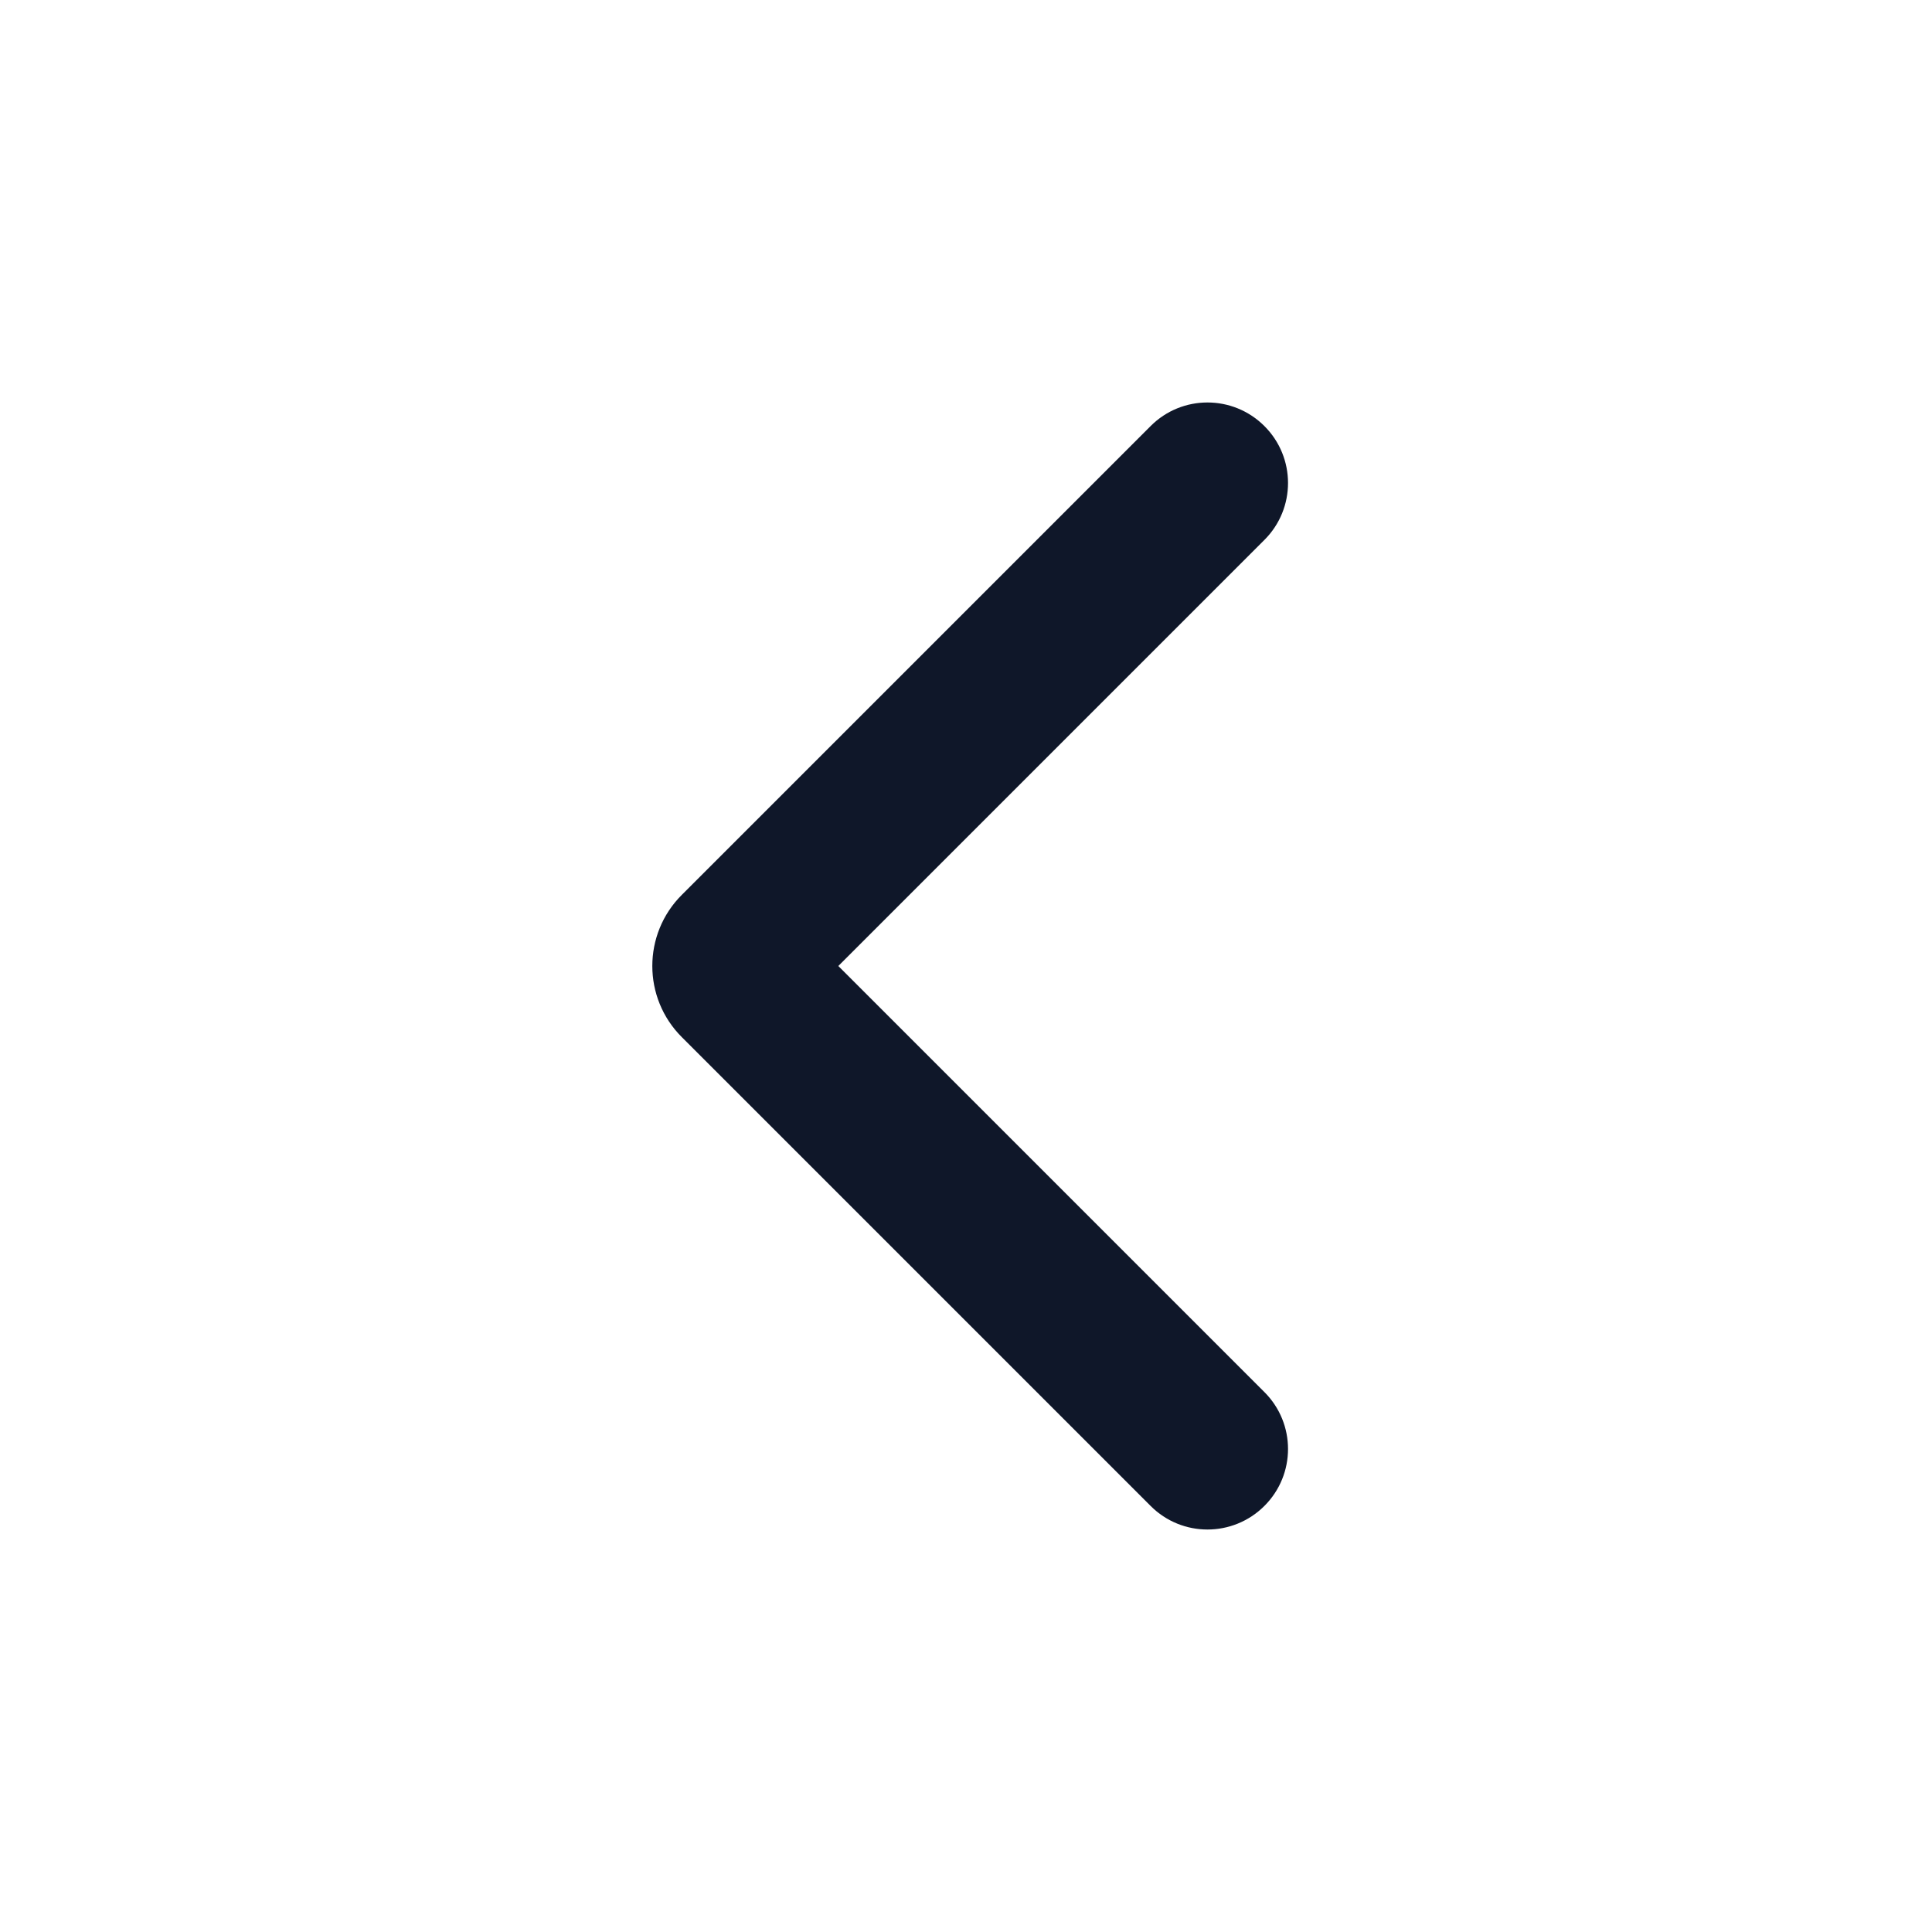
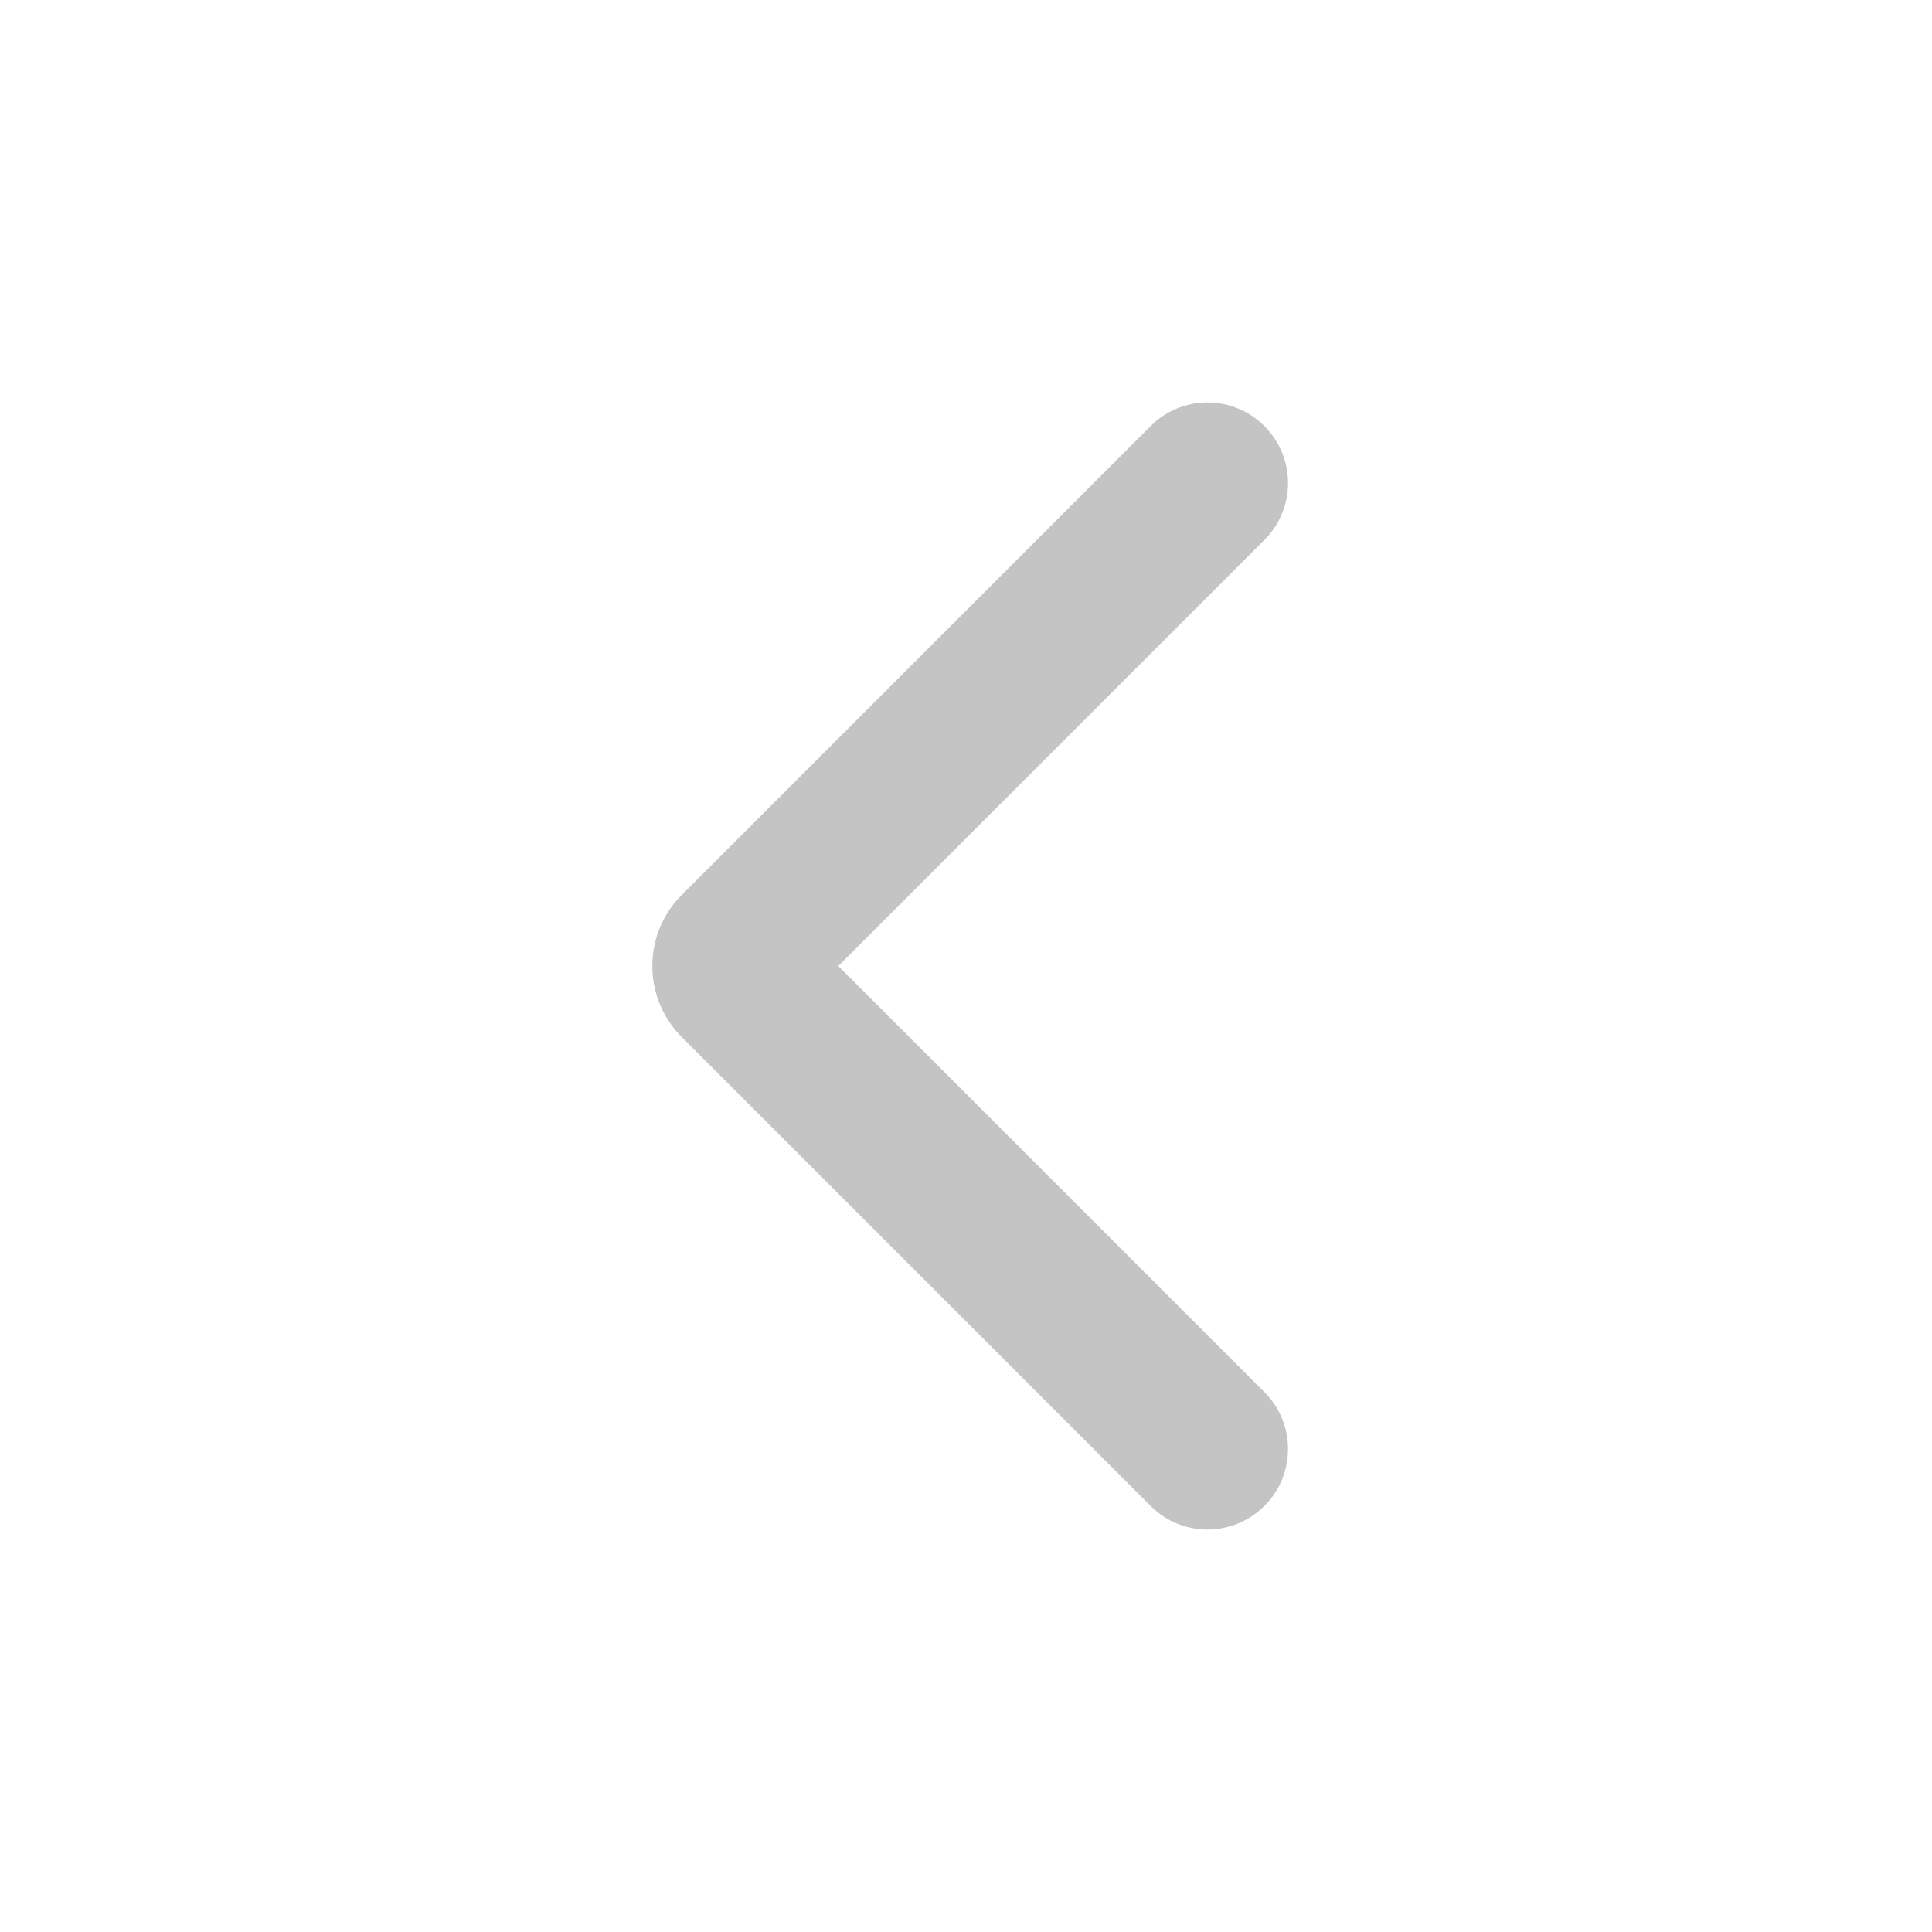
<svg xmlns="http://www.w3.org/2000/svg" width="800px" height="800px" viewBox="0 0 24 24" fill="none">
-   <path fill-rule="evenodd" clip-rule="evenodd" d="M15.707 5.293C16.098 5.683 16.098 6.317 15.707 6.707L10.414 12L15.707 17.293C16.098 17.683 16.098 18.317 15.707 18.707C15.316 19.098 14.683 19.098 14.293 18.707L8.47 12.884C7.981 12.396 7.981 11.604 8.47 11.116L14.293 5.293C14.683 4.902 15.316 4.902 15.707 5.293Z" fill="#0F1729" />
+   <path fill-rule="evenodd" clip-rule="evenodd" d="M15.707 5.293C16.098 5.683 16.098 6.317 15.707 6.707L10.414 12L15.707 17.293C16.098 17.683 16.098 18.317 15.707 18.707C15.316 19.098 14.683 19.098 14.293 18.707L8.47 12.884C7.981 12.396 7.981 11.604 8.47 11.116L14.293 5.293C14.683 4.902 15.316 4.902 15.707 5.293Z" fill="#c4c4c4" />
</svg>
